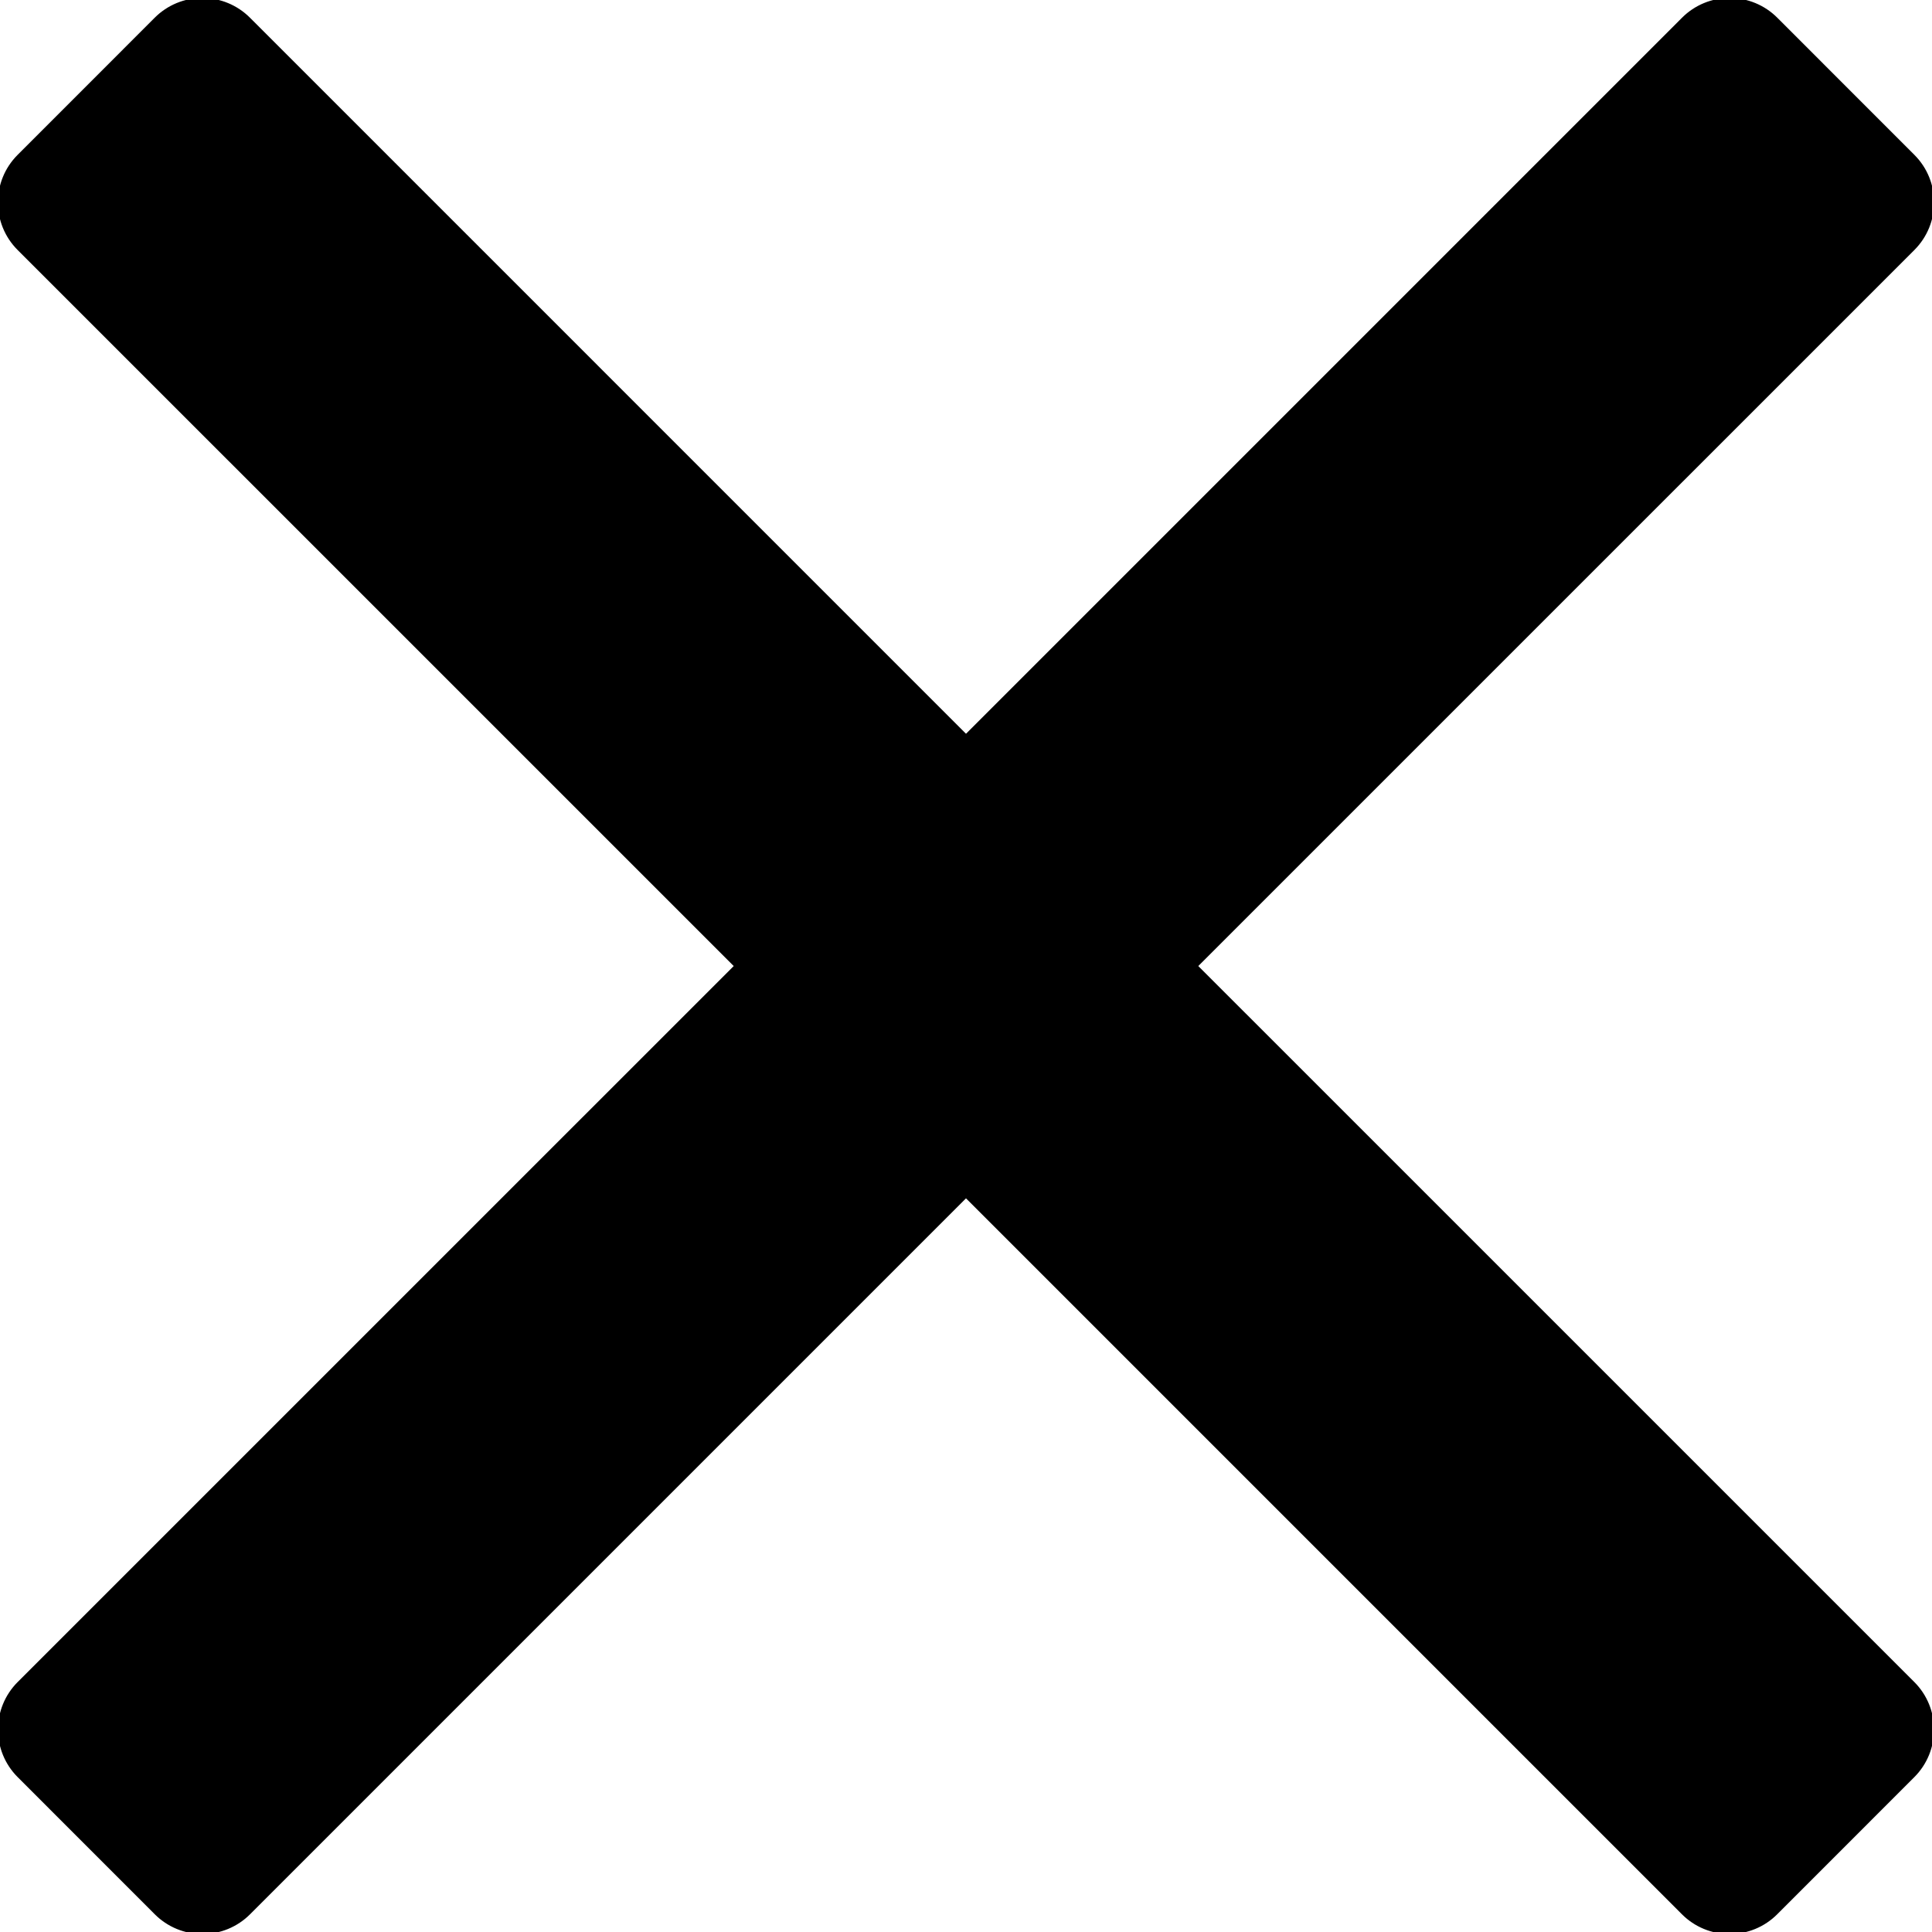
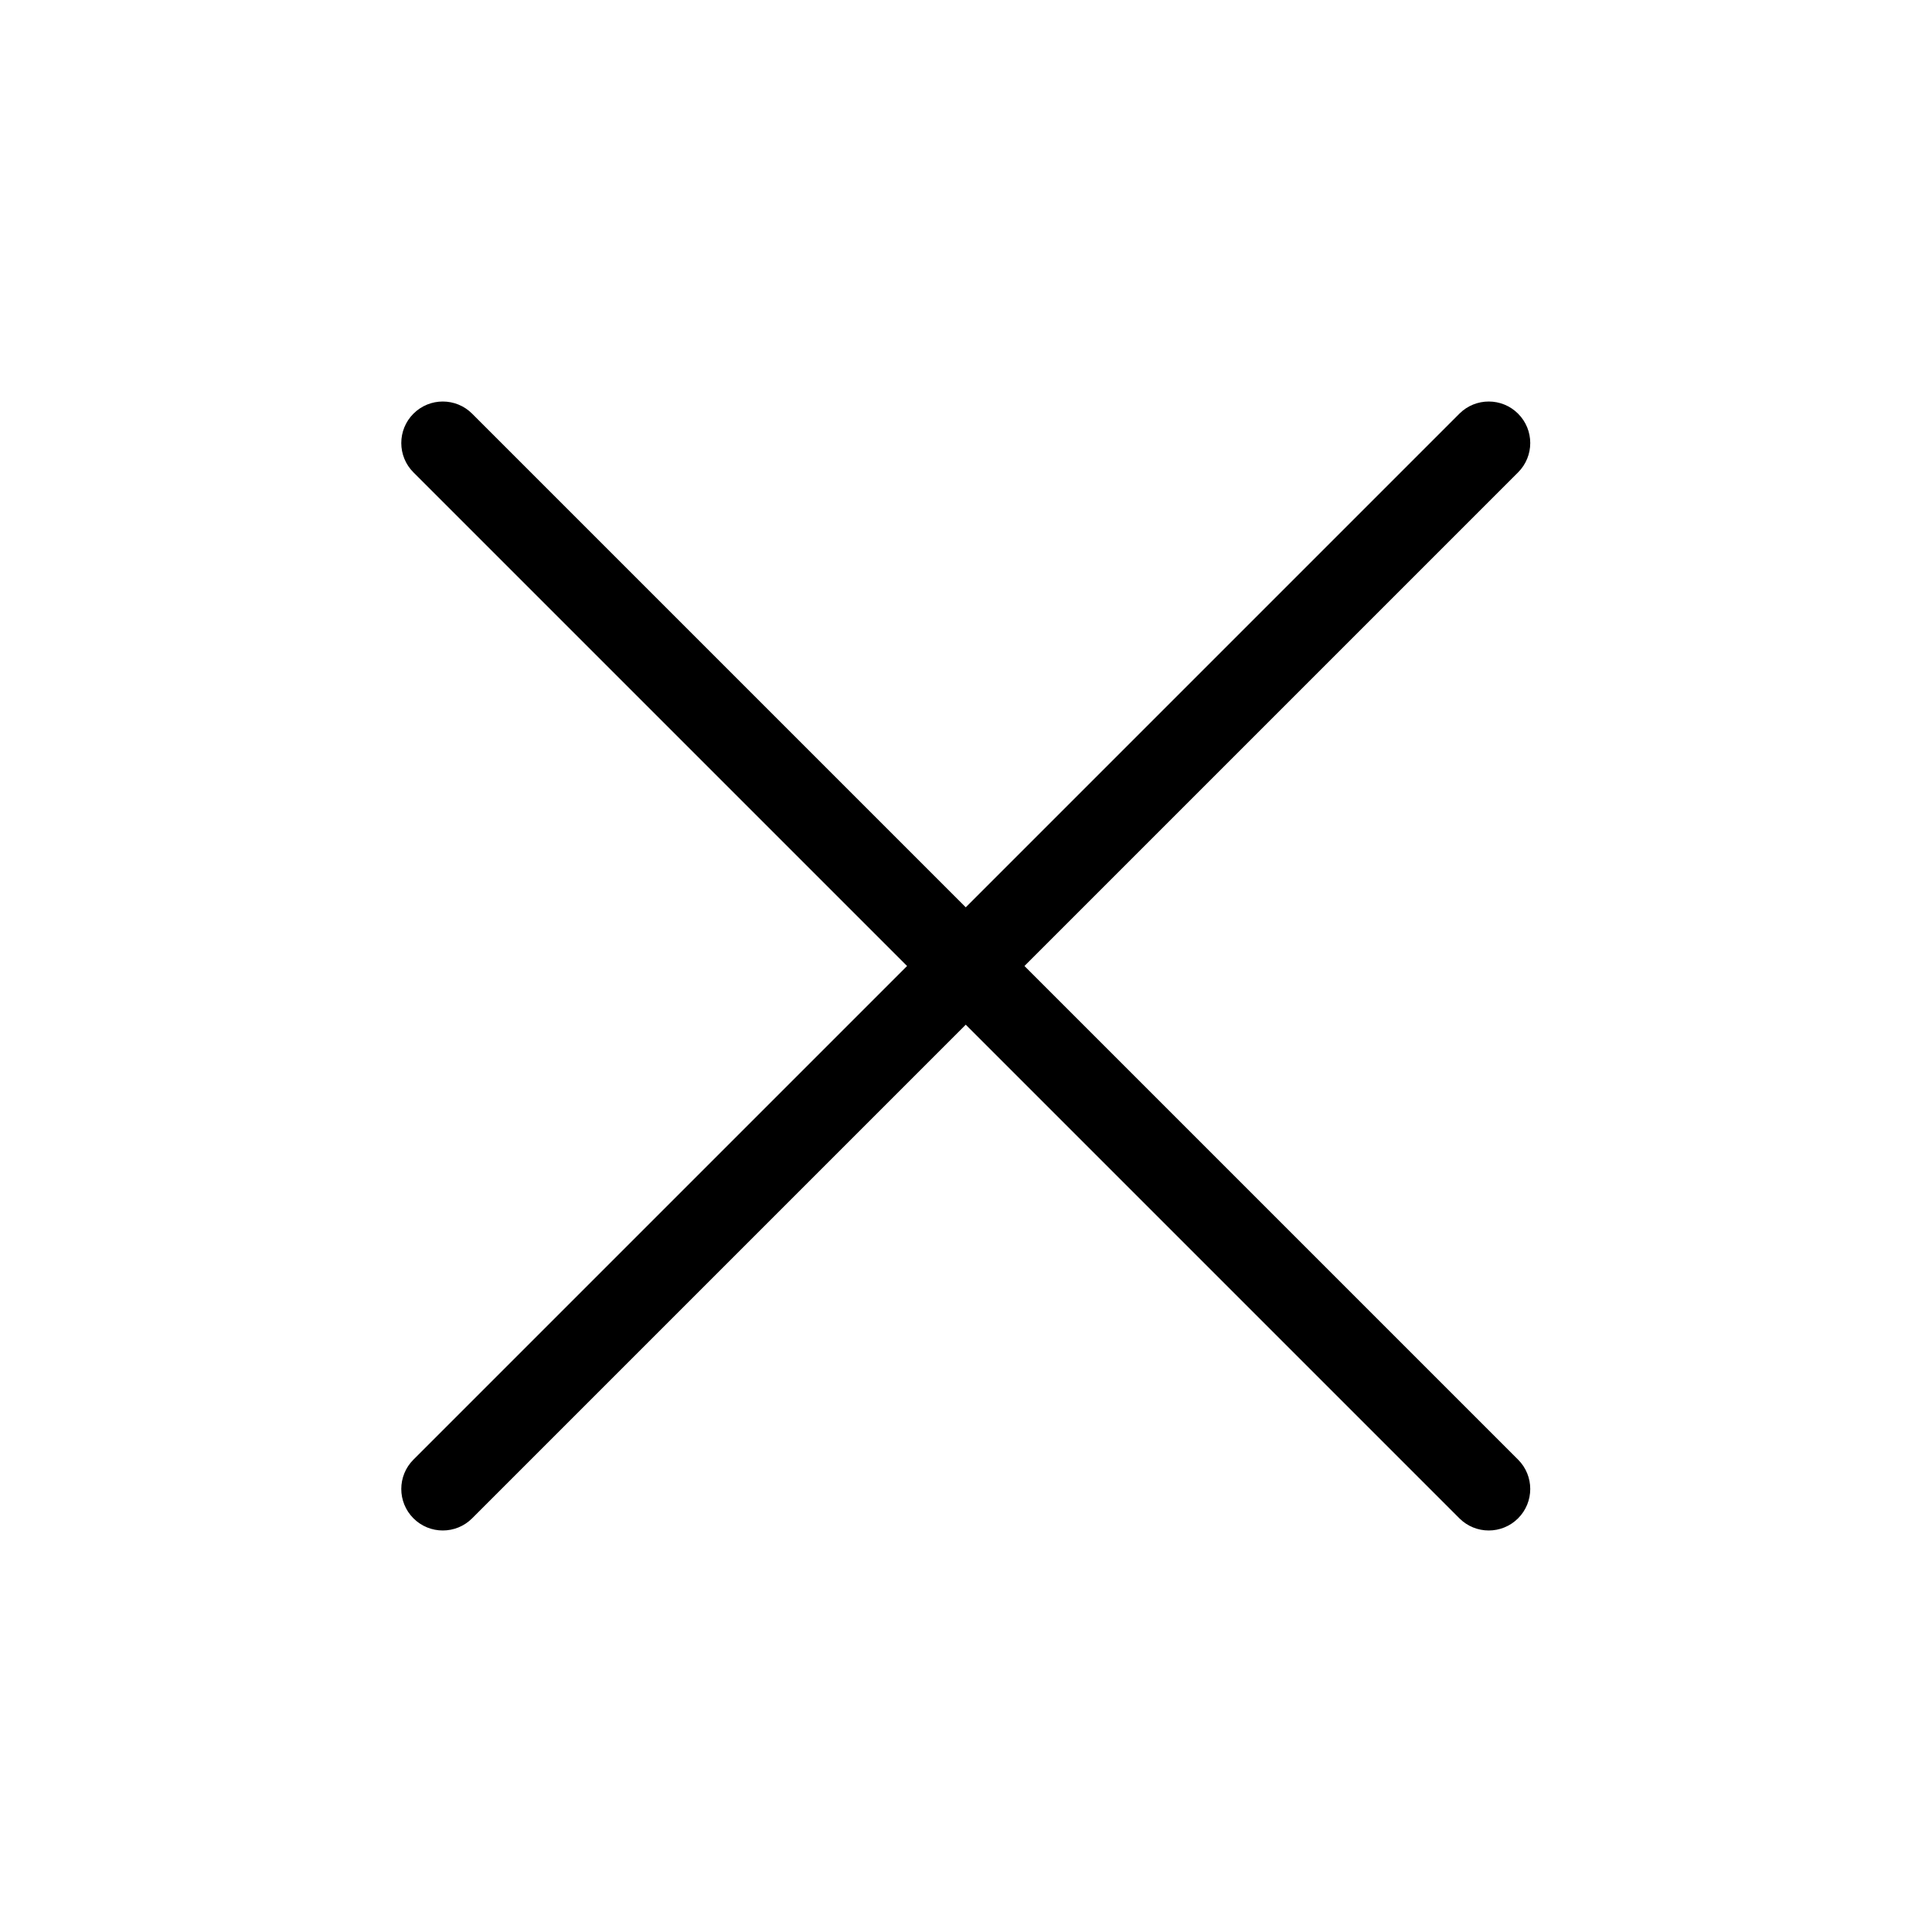
- <svg xmlns="http://www.w3.org/2000/svg" fill="#000" height="800px" width="800px" version="1.1" id="Capa_1" viewBox="0 0 460.775 460.775" xml:space="preserve" stroke="#000">
-   <g id="SVGRepo_bgCarrier" stroke-width="0" />
-   <g id="SVGRepo_tracerCarrier" stroke-linecap="round" stroke-linejoin="round" />
-   <g id="SVGRepo_iconCarrier">
-     <path d="M285.08,230.397L456.218,59.27c6.076-6.077,6.076-15.911,0-21.986L423.511,4.565c-2.913-2.911-6.866-4.55-10.992-4.55 c-4.127,0-8.08,1.639-10.993,4.55l-171.138,171.14L59.25,4.565c-2.913-2.911-6.866-4.55-10.993-4.55 c-4.126,0-8.08,1.639-10.992,4.55L4.558,37.284c-6.077,6.075-6.077,15.909,0,21.986l171.138,171.128L4.575,401.505 c-6.074,6.077-6.074,15.911,0,21.986l32.709,32.719c2.911,2.911,6.865,4.55,10.992,4.55c4.127,0,8.08-1.639,10.994-4.55 l171.117-171.12l171.118,171.12c2.913,2.911,6.866,4.55,10.993,4.55c4.128,0,8.081-1.639,10.992-4.55l32.709-32.719 c6.074-6.075,6.074-15.909,0-21.986L285.08,230.397z" />
-   </g>
+ <svg xmlns="http://www.w3.org/2000/svg" class="svg-icon" style="width: 1em; height: 1em;vertical-align: middle;fill: currentColor;overflow: hidden;" viewBox="0 0 1024 1024" version="1.1">
+   <path d="M542.988 512l261.63 261.63c8.59 8.591 8.59 22.52 0 31.112-8.592 8.592-22.522 8.592-31.113 0l-261.63-261.63-261.63 261.63c-8.591 8.592-22.52 8.592-31.112 0-8.592-8.591-8.592-22.521 0-31.112L480.763 512l-261.63-261.63c-8.592-8.591-8.592-22.52 0-31.112 8.591-8.592 22.521-8.592 31.112 0l261.63 261.63 261.63-261.63c8.591-8.592 22.52-8.592 31.112 0 8.592 8.591 8.592 22.521 0 31.112L542.987 512z" />
</svg>
